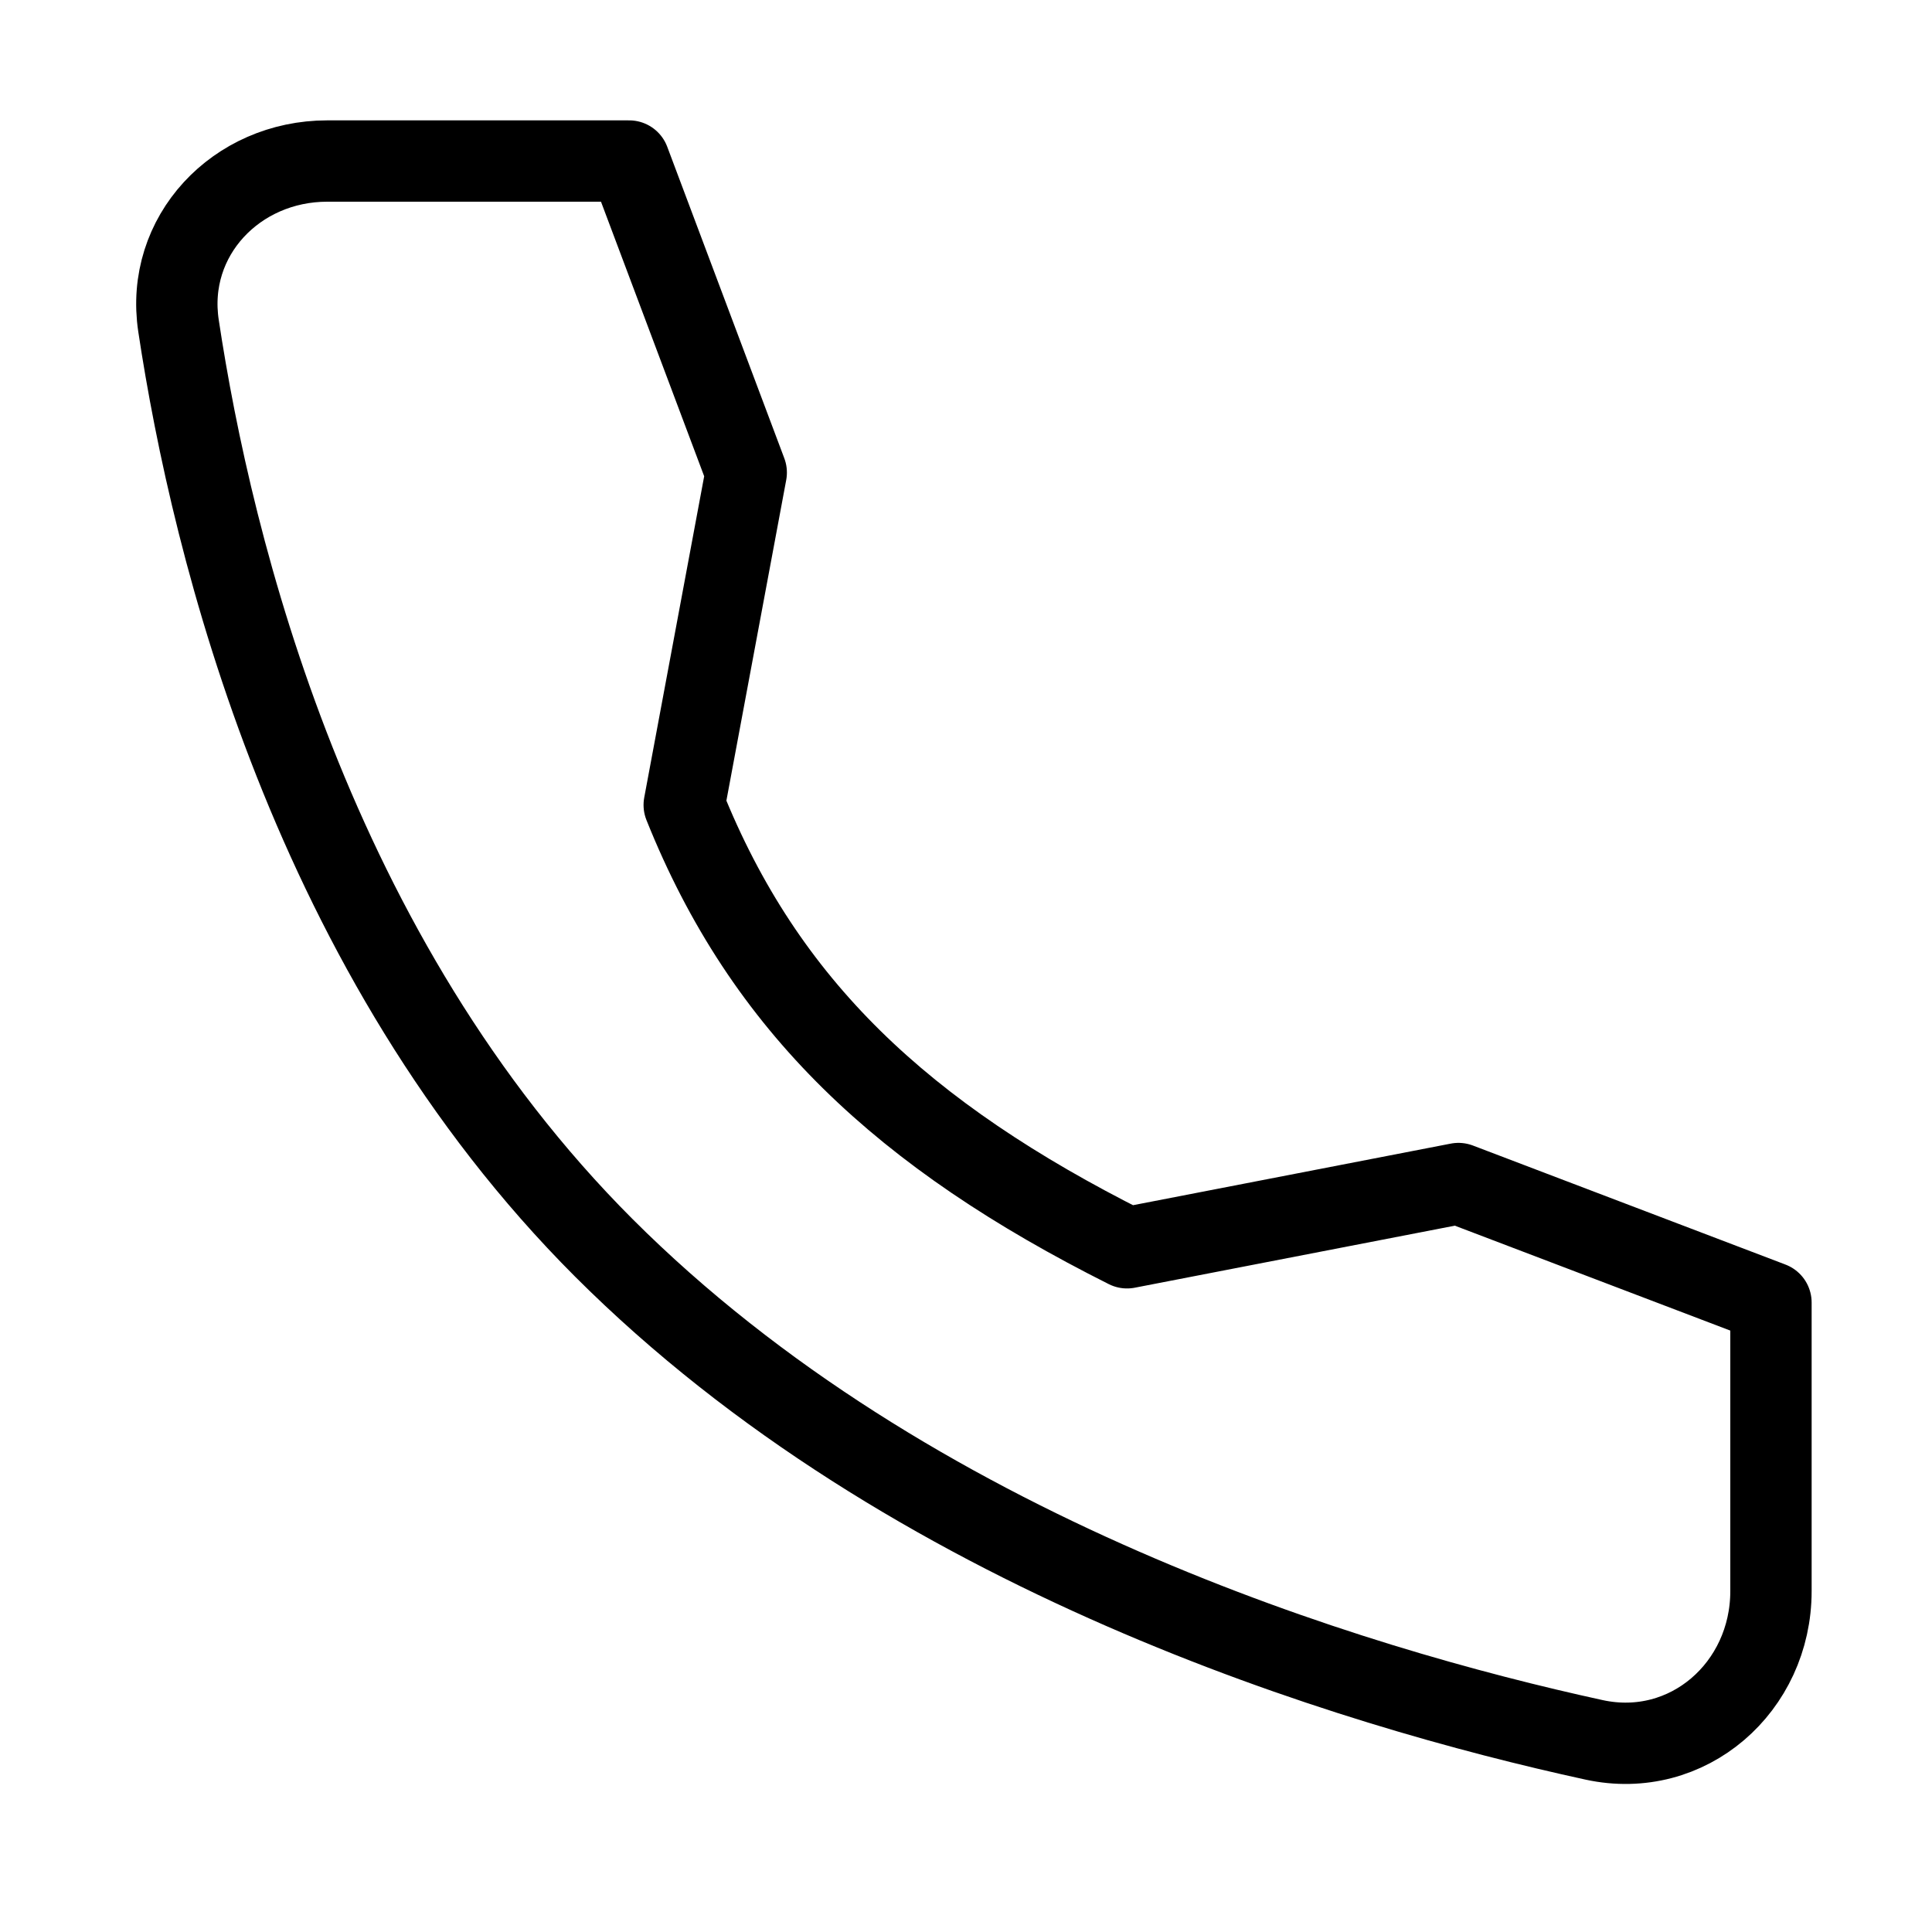
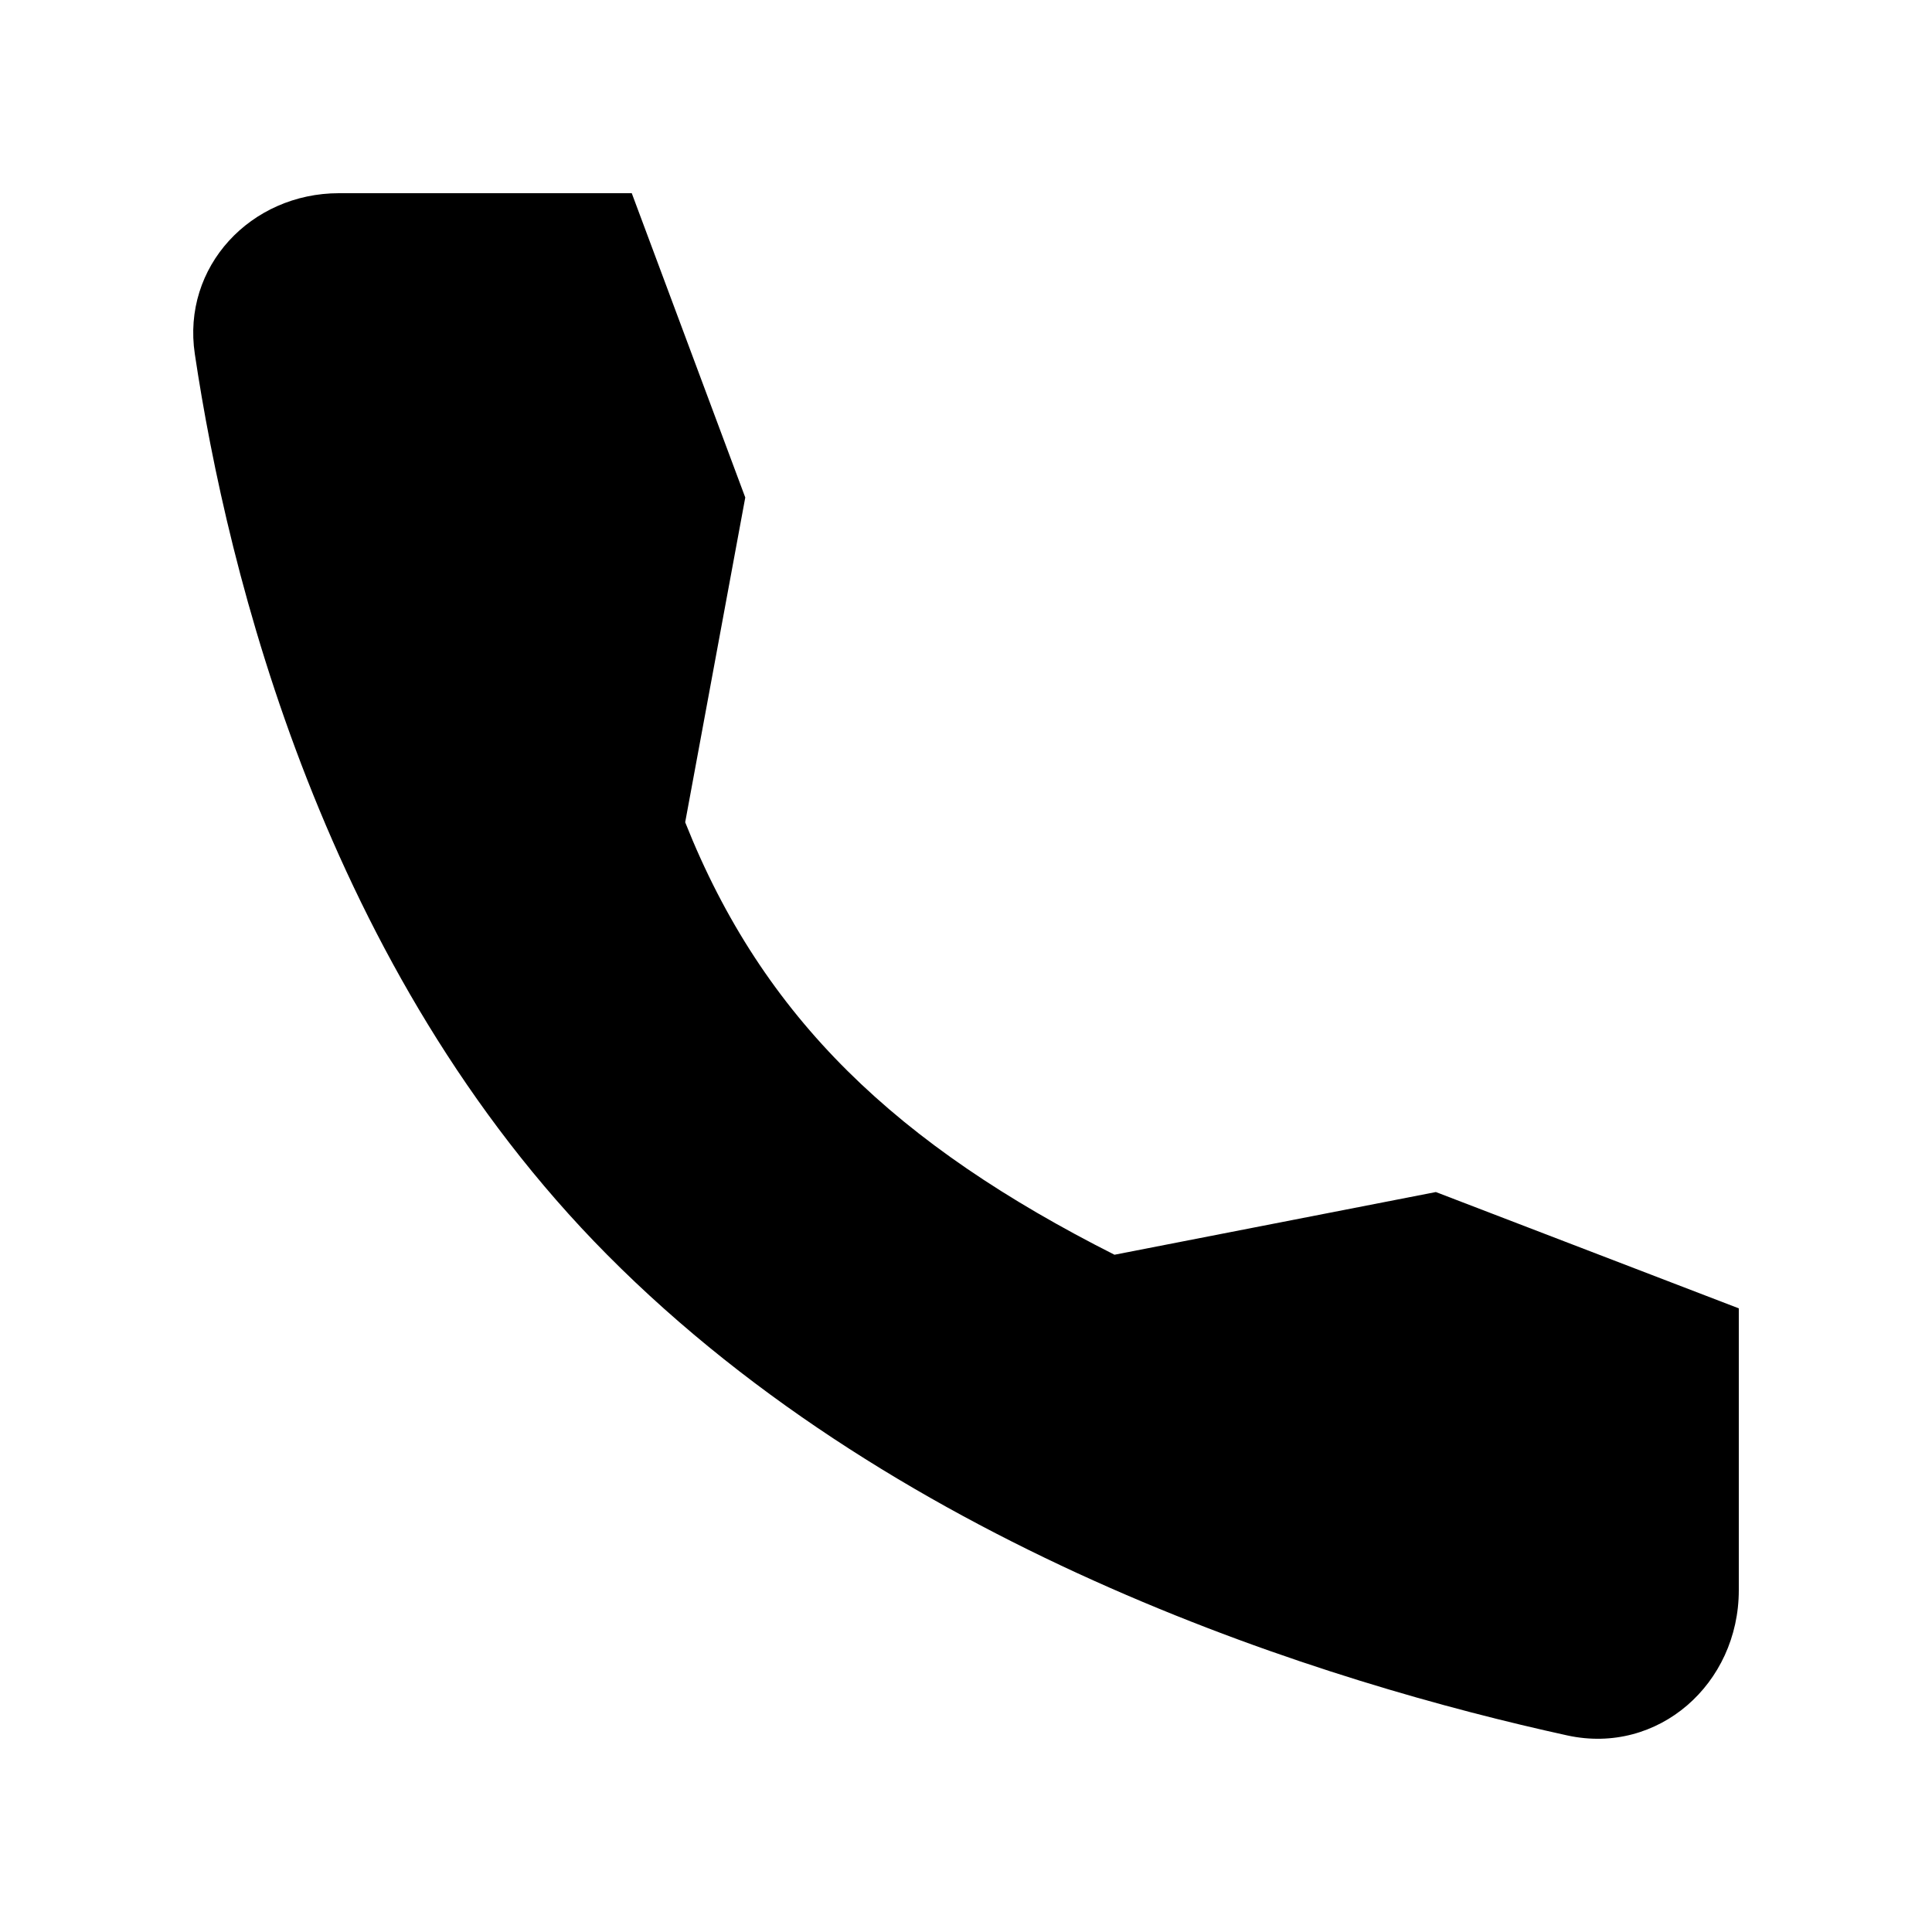
- <svg xmlns="http://www.w3.org/2000/svg" data-symbol="phone" viewBox="0 0 20 20" fill="none">
-   <path d="M15.098 12.252L11.667 12.917C9.348 11.753 7.917 10.417 7.083 8.333L7.725 4.892L6.513 1.667H3.387C2.447 1.667 1.707 2.443 1.848 3.373C2.198 5.692 3.231 9.898 6.25 12.917C9.421 16.087 13.988 17.463 16.502 18.011C17.473 18.222 18.333 17.465 18.333 16.471V13.484L15.098 12.252Z" stroke="currentColor" stroke-width="0.842" stroke-linecap="round" stroke-linejoin="round" />
+ <svg xmlns="http://www.w3.org/2000/svg" viewBox="0 0 20 20" fill="none">
+   <path d="M14.864 12.34L11.537 12.989C9.289 11.853 7.901 10.547 7.093 8.512L7.715 5.15L6.54 2H3.509C2.598 2 1.88 2.759 2.017 3.666C2.356 5.932 3.358 10.04 6.285 12.989C9.359 16.087 13.787 17.431 16.224 17.965C17.165 18.171 18 17.432 18 16.461V13.544L14.864 12.34Z" fill="currentColor" />
</svg>
